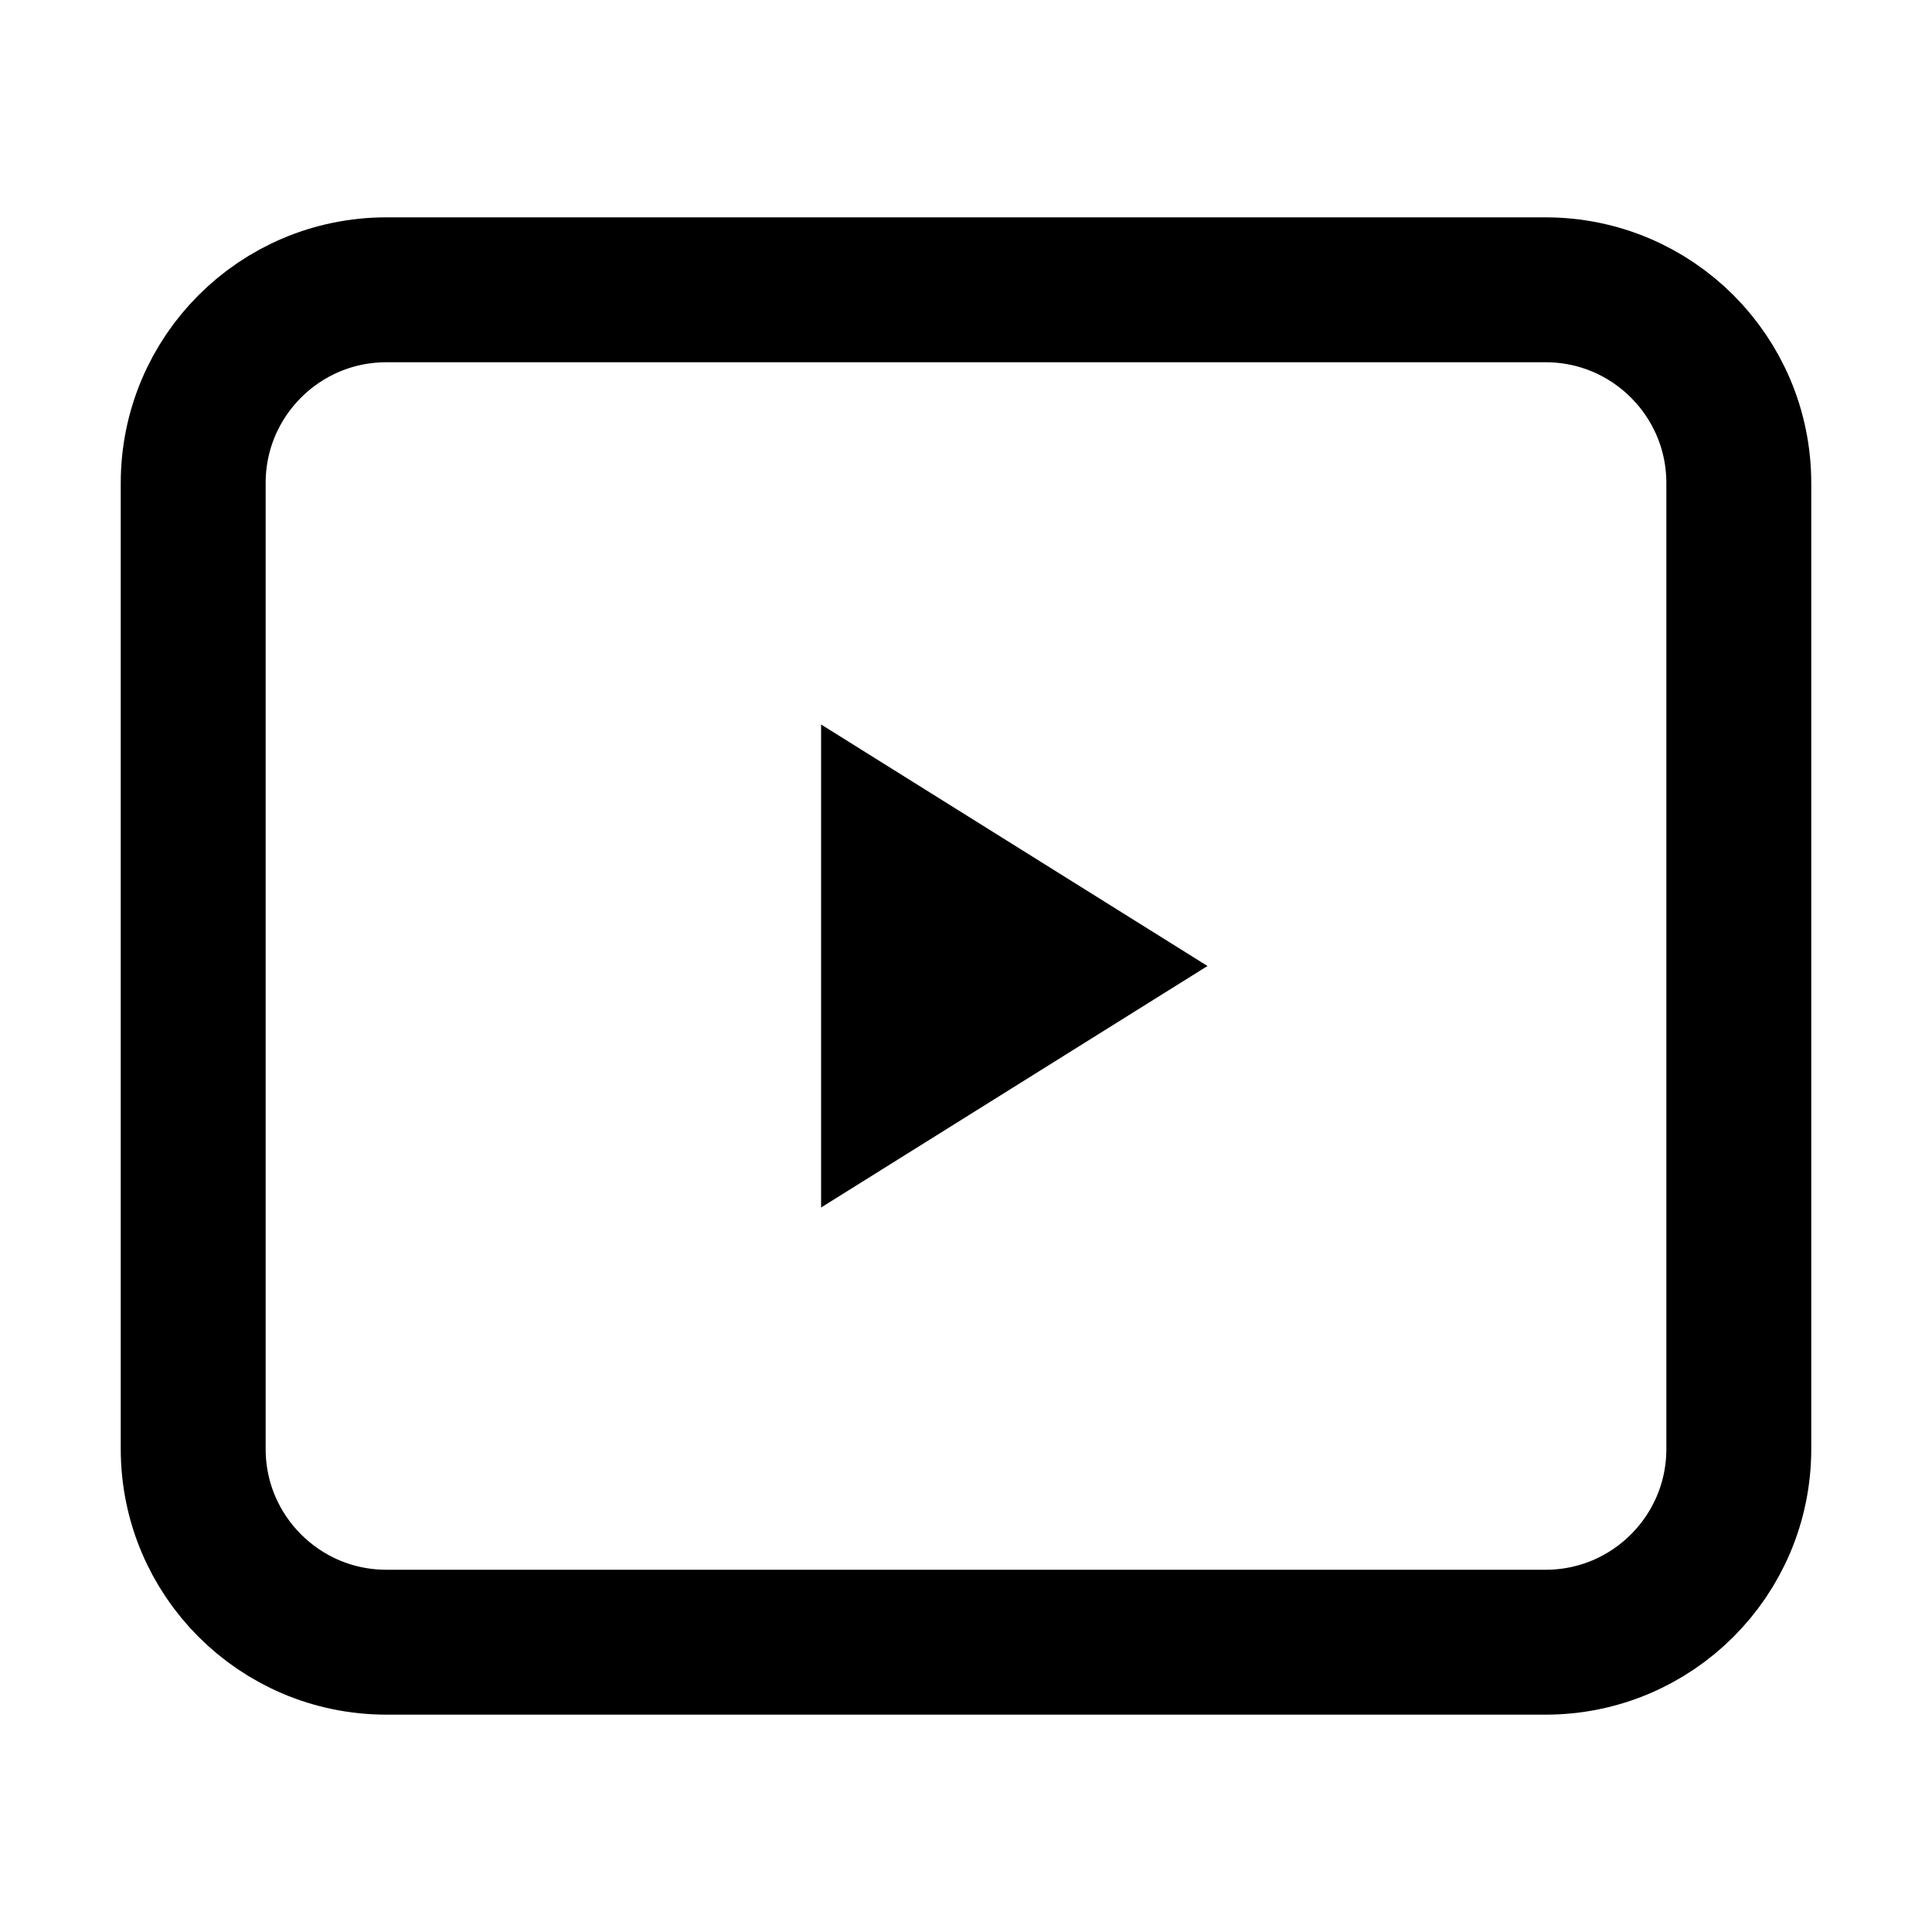
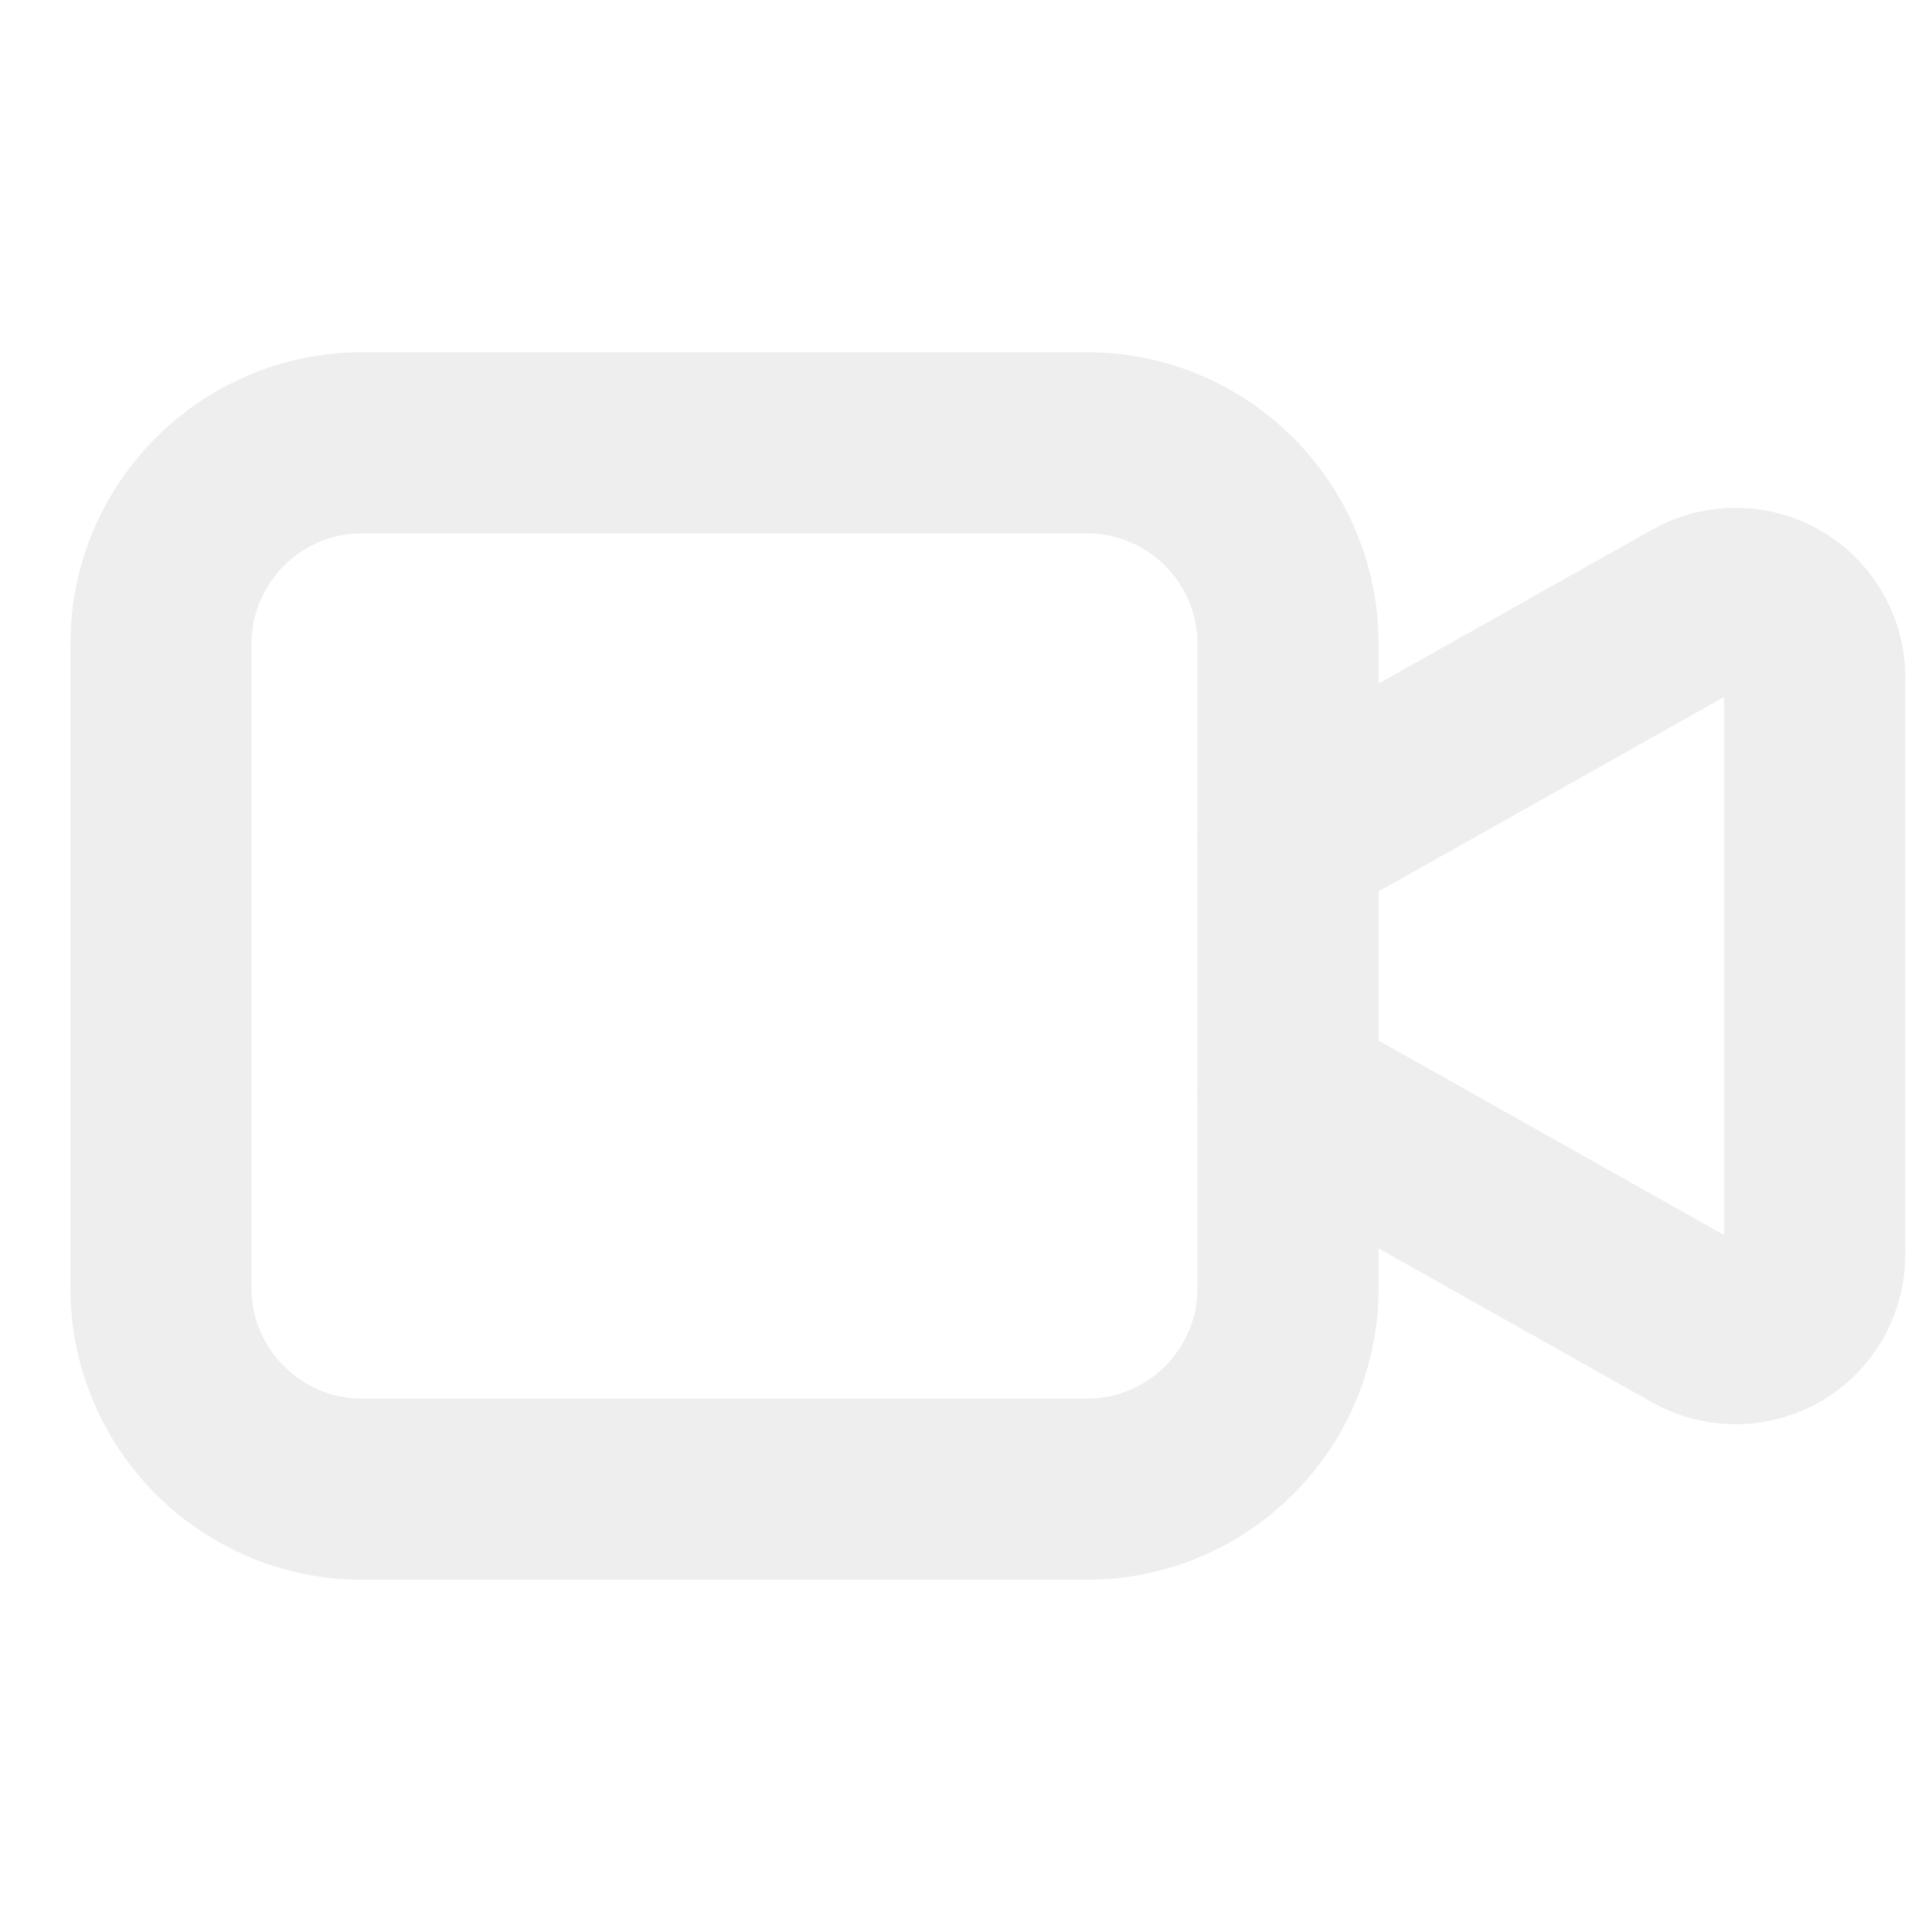
- <svg xmlns="http://www.w3.org/2000/svg" width="20" height="20" viewBox="0 0 20 20" fill="none">
-   <rect x="2" y="3" width="16" height="14" rx="2" stroke="currentColor" stroke-width="1.5" />
-   <path d="M8.5 7.5L12.5 10L8.5 12.5V7.5Z" fill="currentColor" />
+ <svg xmlns="http://www.w3.org/2000/svg" width="16" height="16" viewBox="0 0 16 16" fill="none">
+   <path d="M1.333 5.333C1.333 4.413 2.08 3.667 3 3.667H9C9.921 3.667 10.667 4.413 10.667 5.333V10.667C10.667 11.587 9.921 12.333 9 12.333H3C2.08 12.333 1.333 11.587 1.333 10.667V5.333Z" stroke="#EEEEEE" stroke-width="1.5" stroke-linecap="round" stroke-linejoin="round" />
+   <path d="M10.667 6.944L14.05 5.04C14.152 4.982 14.268 4.953 14.386 4.955C14.503 4.957 14.618 4.991 14.718 5.052C14.818 5.114 14.899 5.201 14.954 5.305C15.008 5.408 15.034 5.525 15.028 5.641V10.359C15.034 10.476 15.008 10.592 14.954 10.695C14.899 10.799 14.818 10.886 14.718 10.948C14.618 11.009 14.503 11.043 14.386 11.045C14.268 11.047 14.152 11.018 14.05 10.96L10.667 9.056" stroke="#EEEEEE" stroke-width="1.5" stroke-linecap="round" stroke-linejoin="round" />
</svg>
